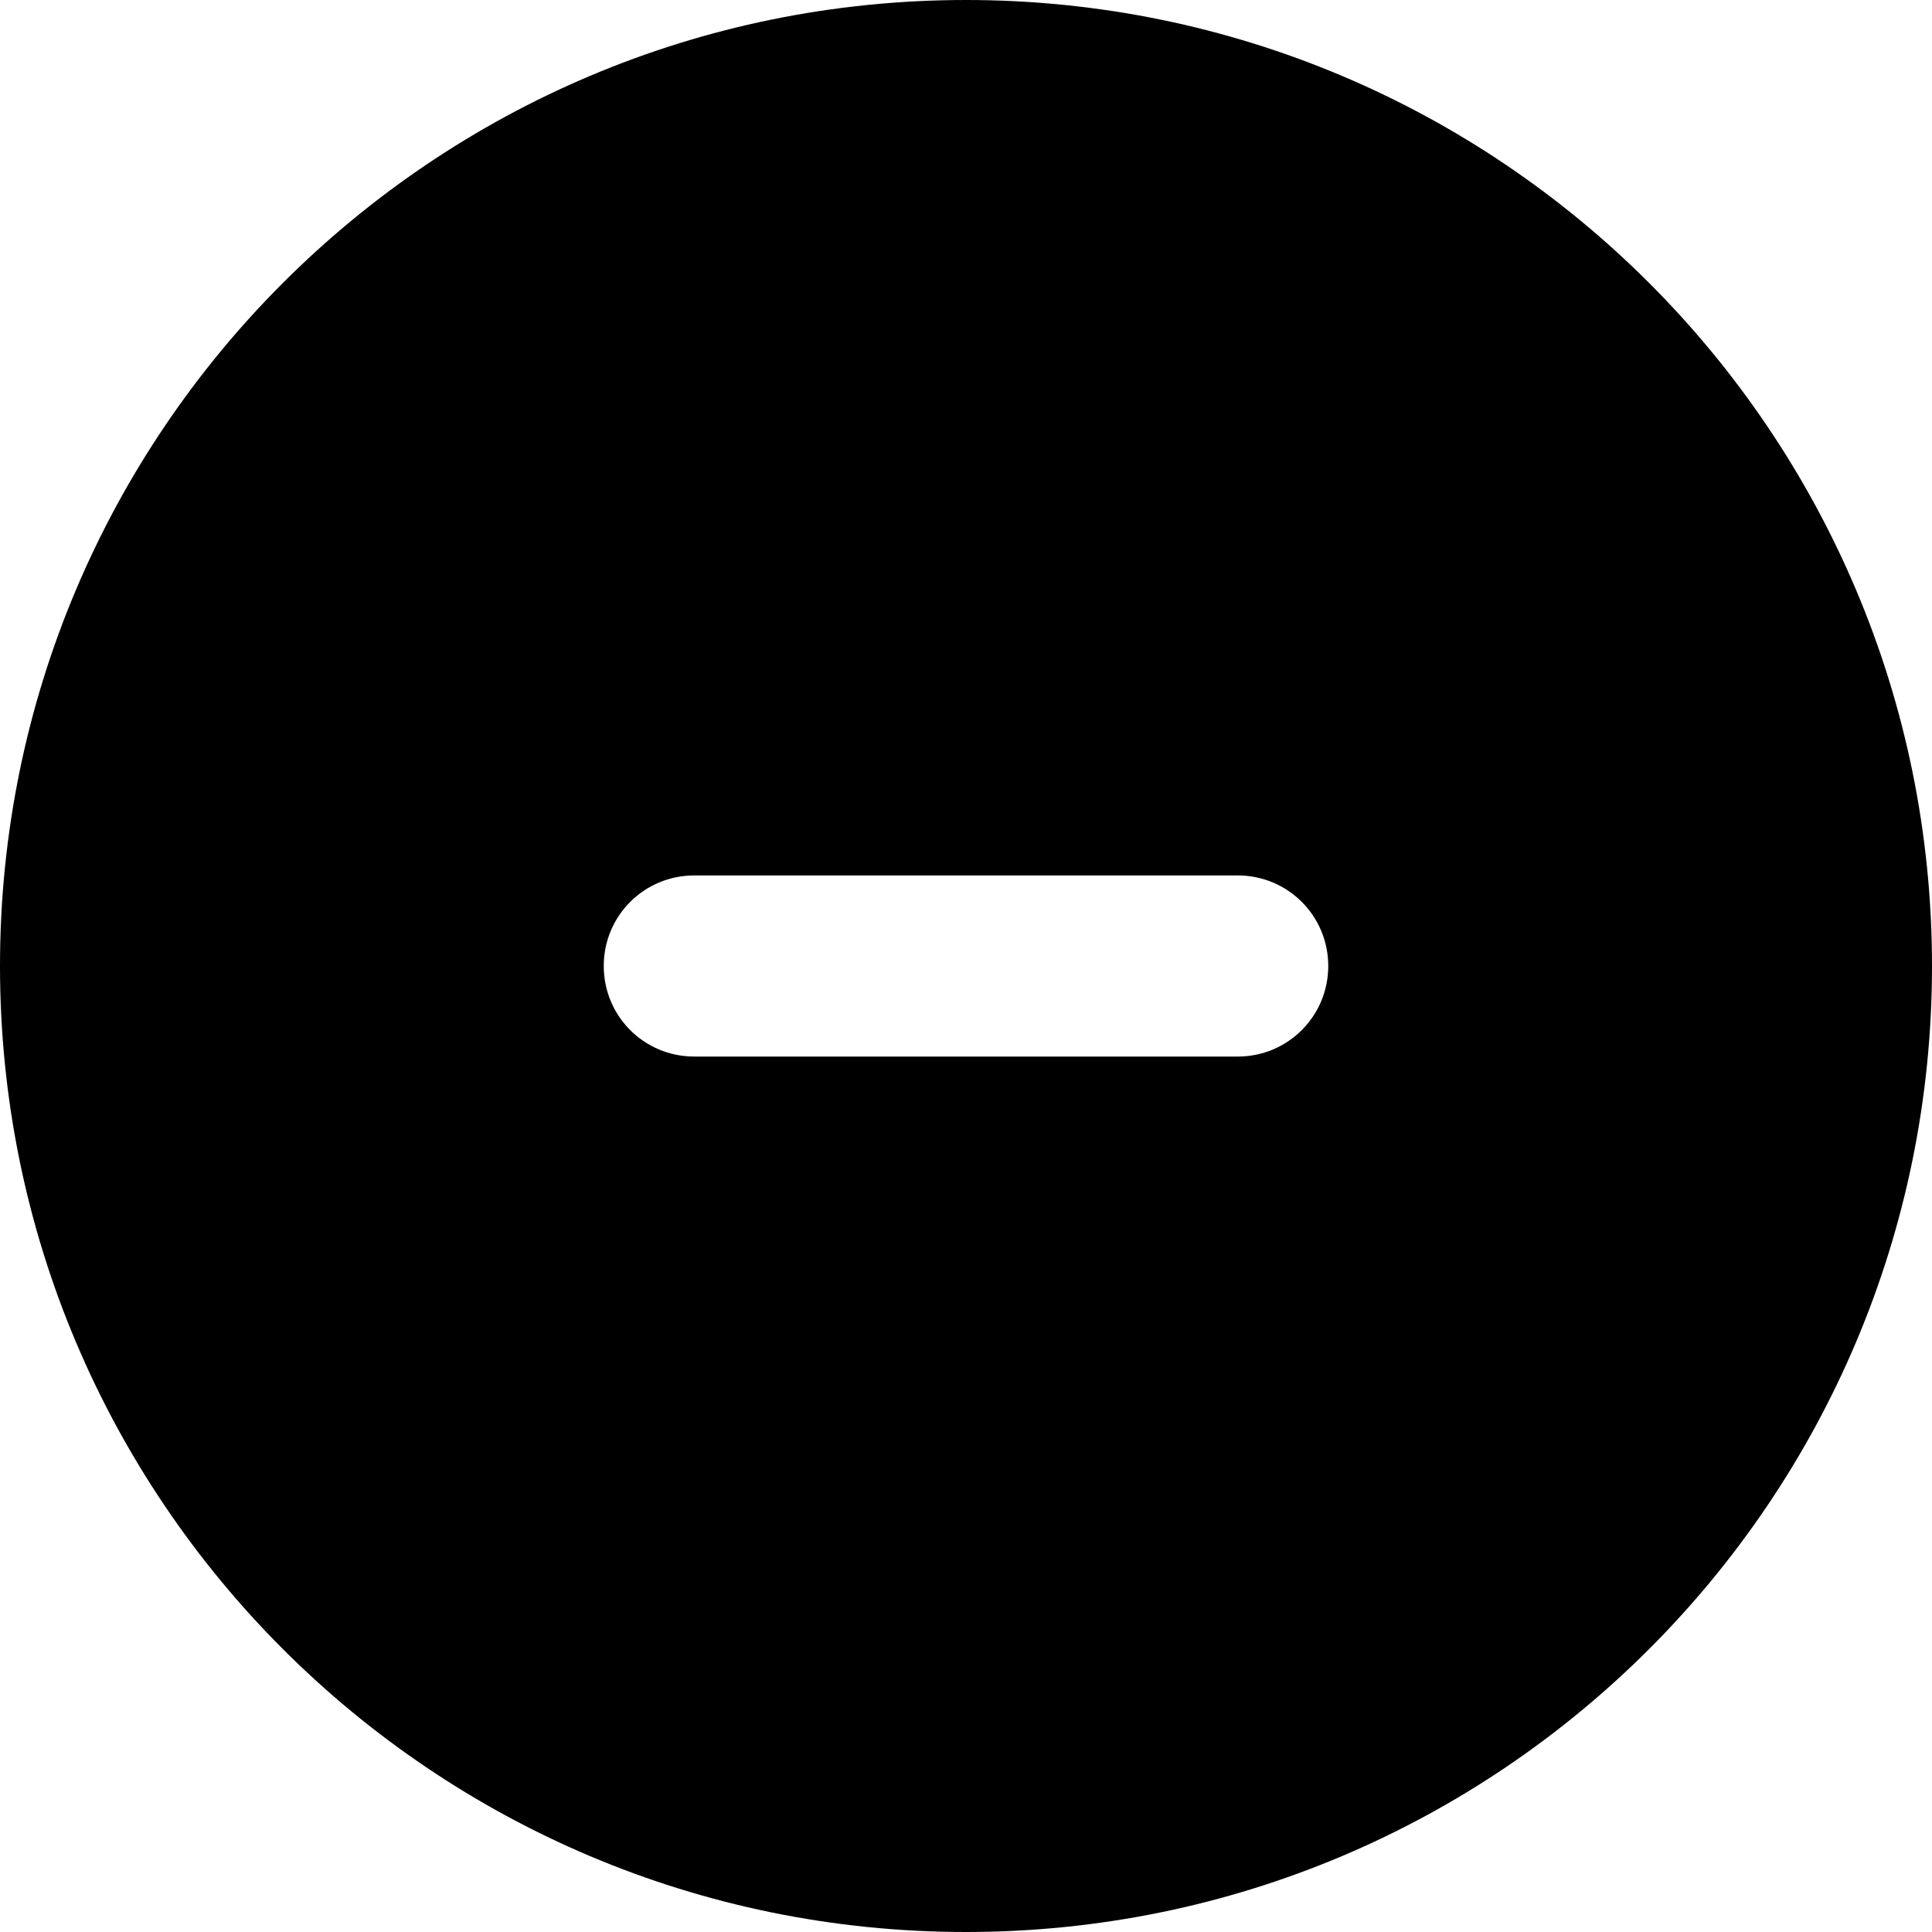
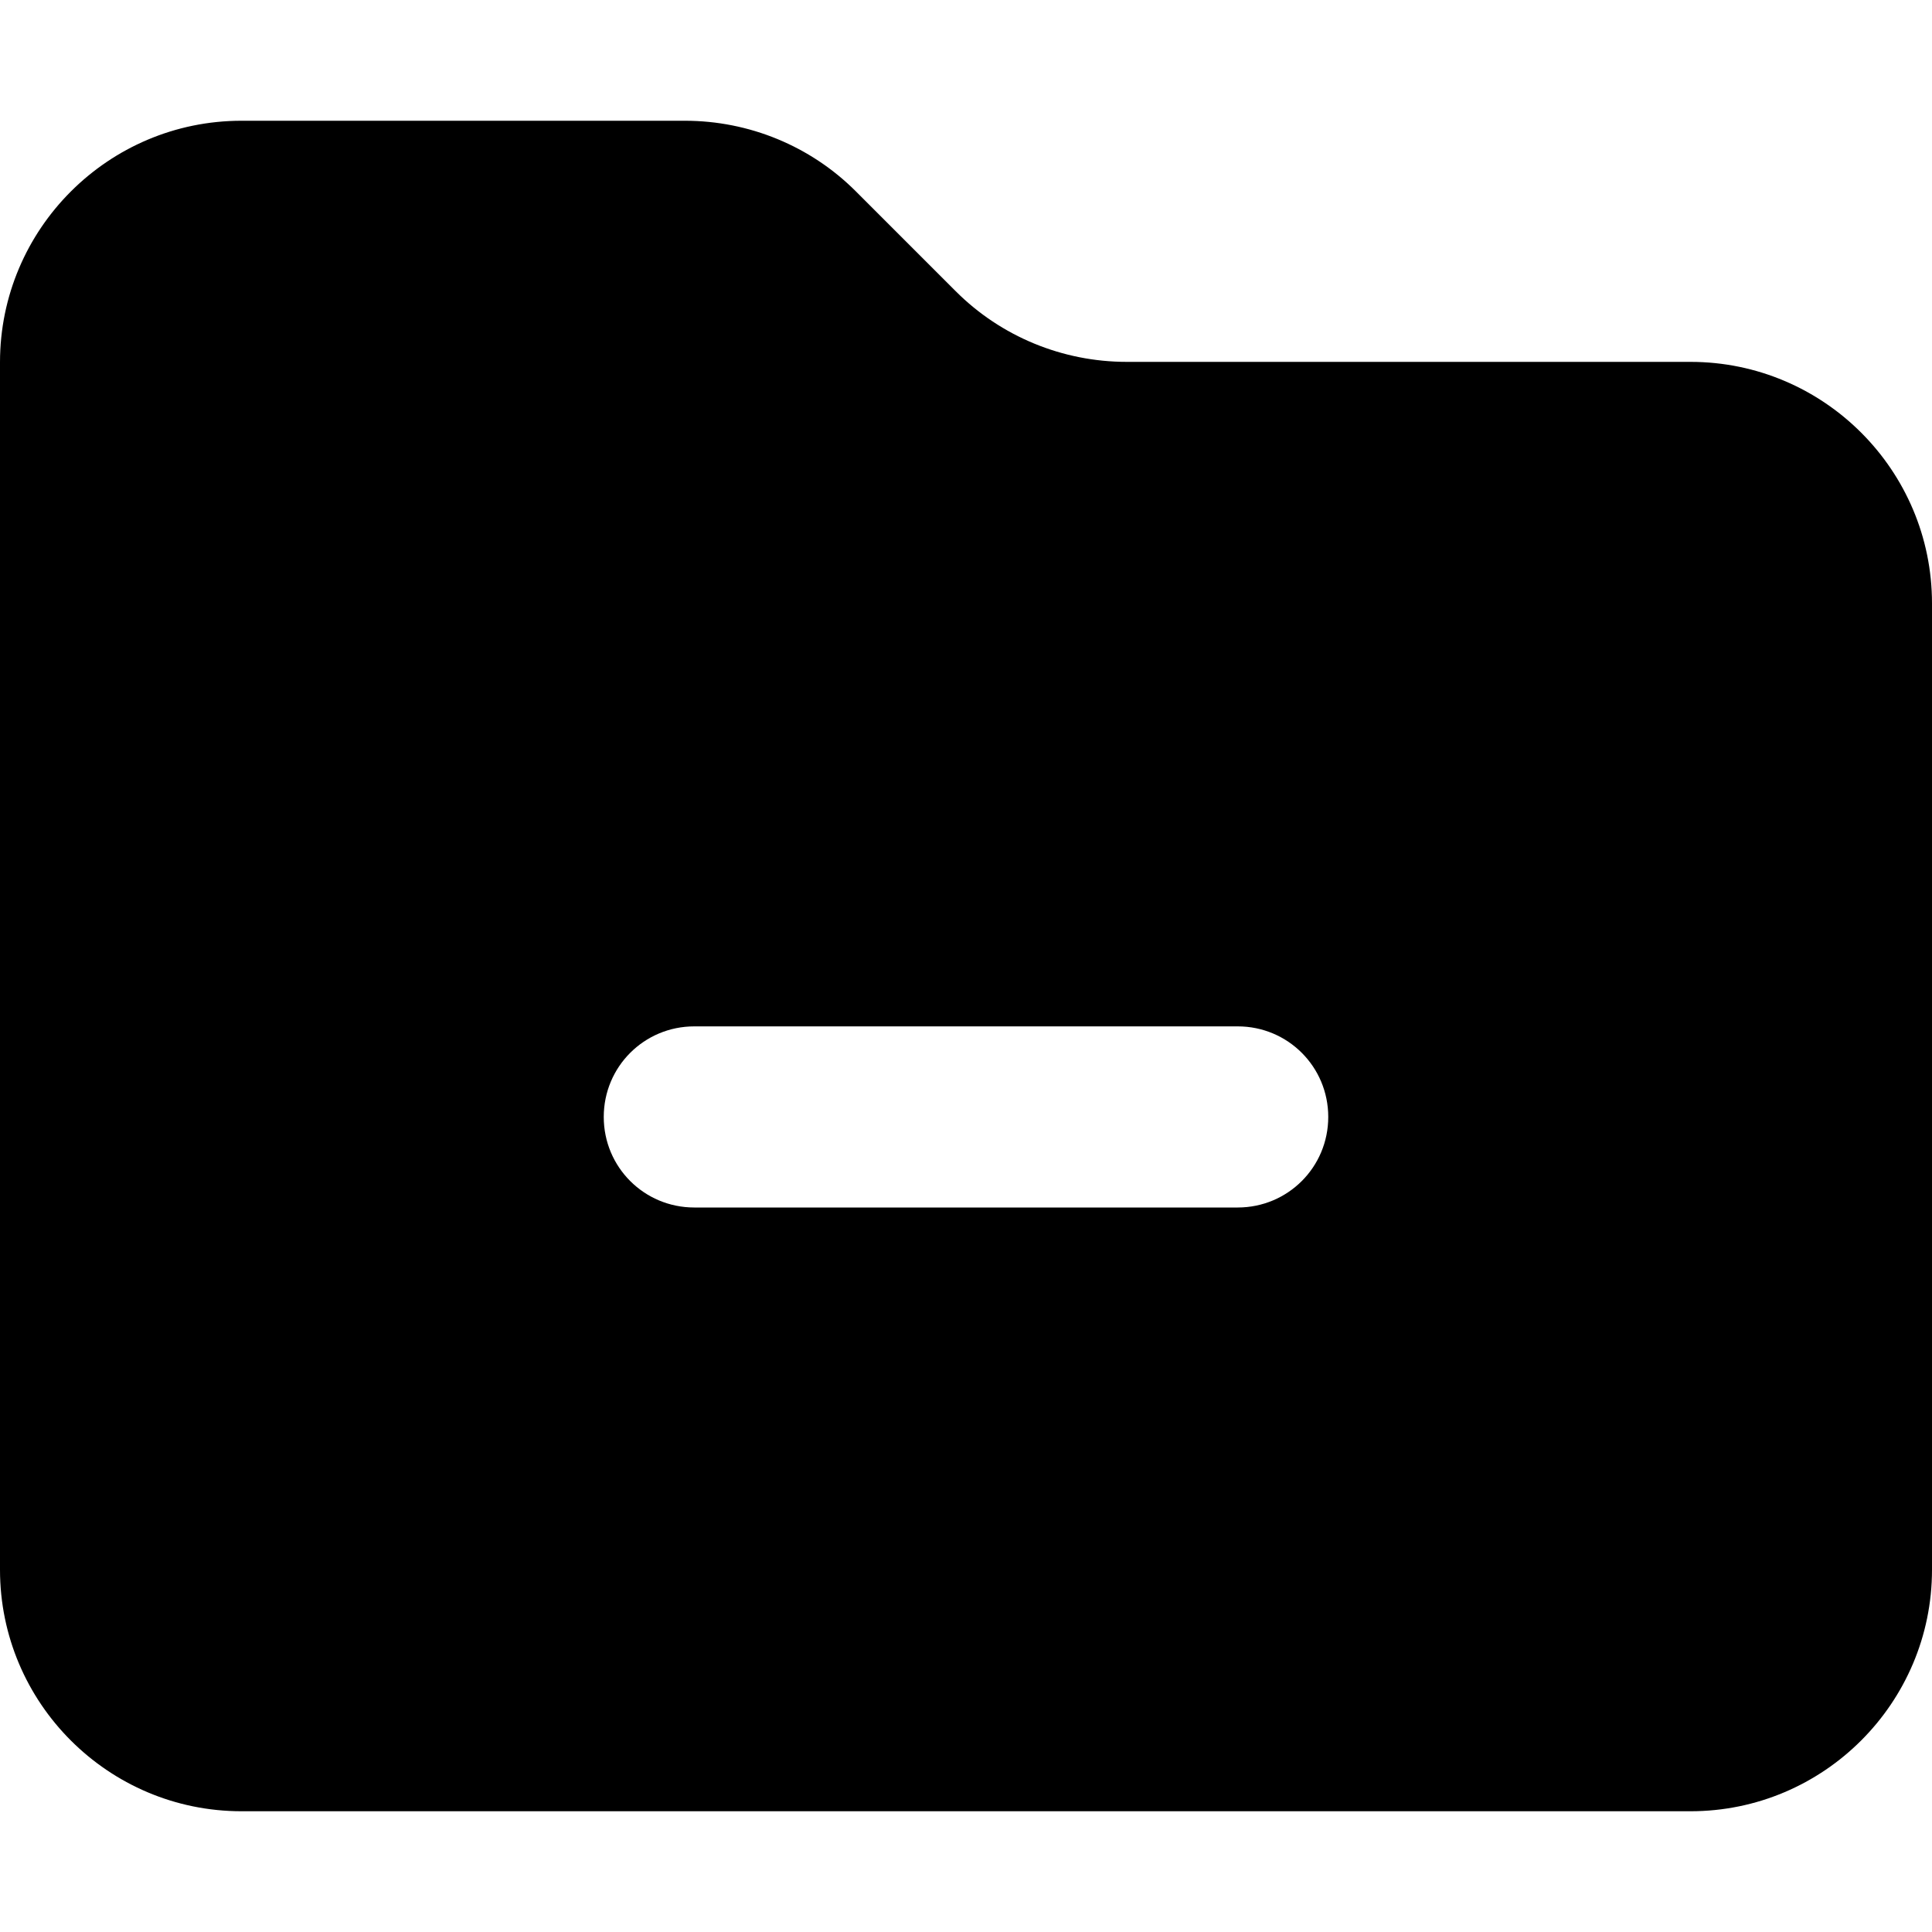
<svg xmlns="http://www.w3.org/2000/svg" viewBox="0 0 512 512">
-   <path d="M256 512c141.4 0 256-114.6 256-256S397.4 0 256 0S0 114.6 0 256S114.6 512 256 512zM184 232H328c13.3 0 24 10.7 24 24s-10.7 24-24 24H184c-13.3 0-24-10.7-24-24s10.7-24 24-24z" />
+   <path d="M448 480H64c-35.3 0-64-28.7-64-64V96C0 60.7 28.7 32 64 32H181.5c17 0 33.3 6.7 45.3 18.7l26.5 26.5c12 12 28.3 18.7 45.3 18.7H448c35.3 0 64 28.7 64 64V416c0 35.3-28.7 64-64 64zM184 272c-13.3 0-24 10.7-24 24s10.7 24 24 24H328c13.3 0 24-10.7 24-24s-10.7-24-24-24H184z" />
</svg>
